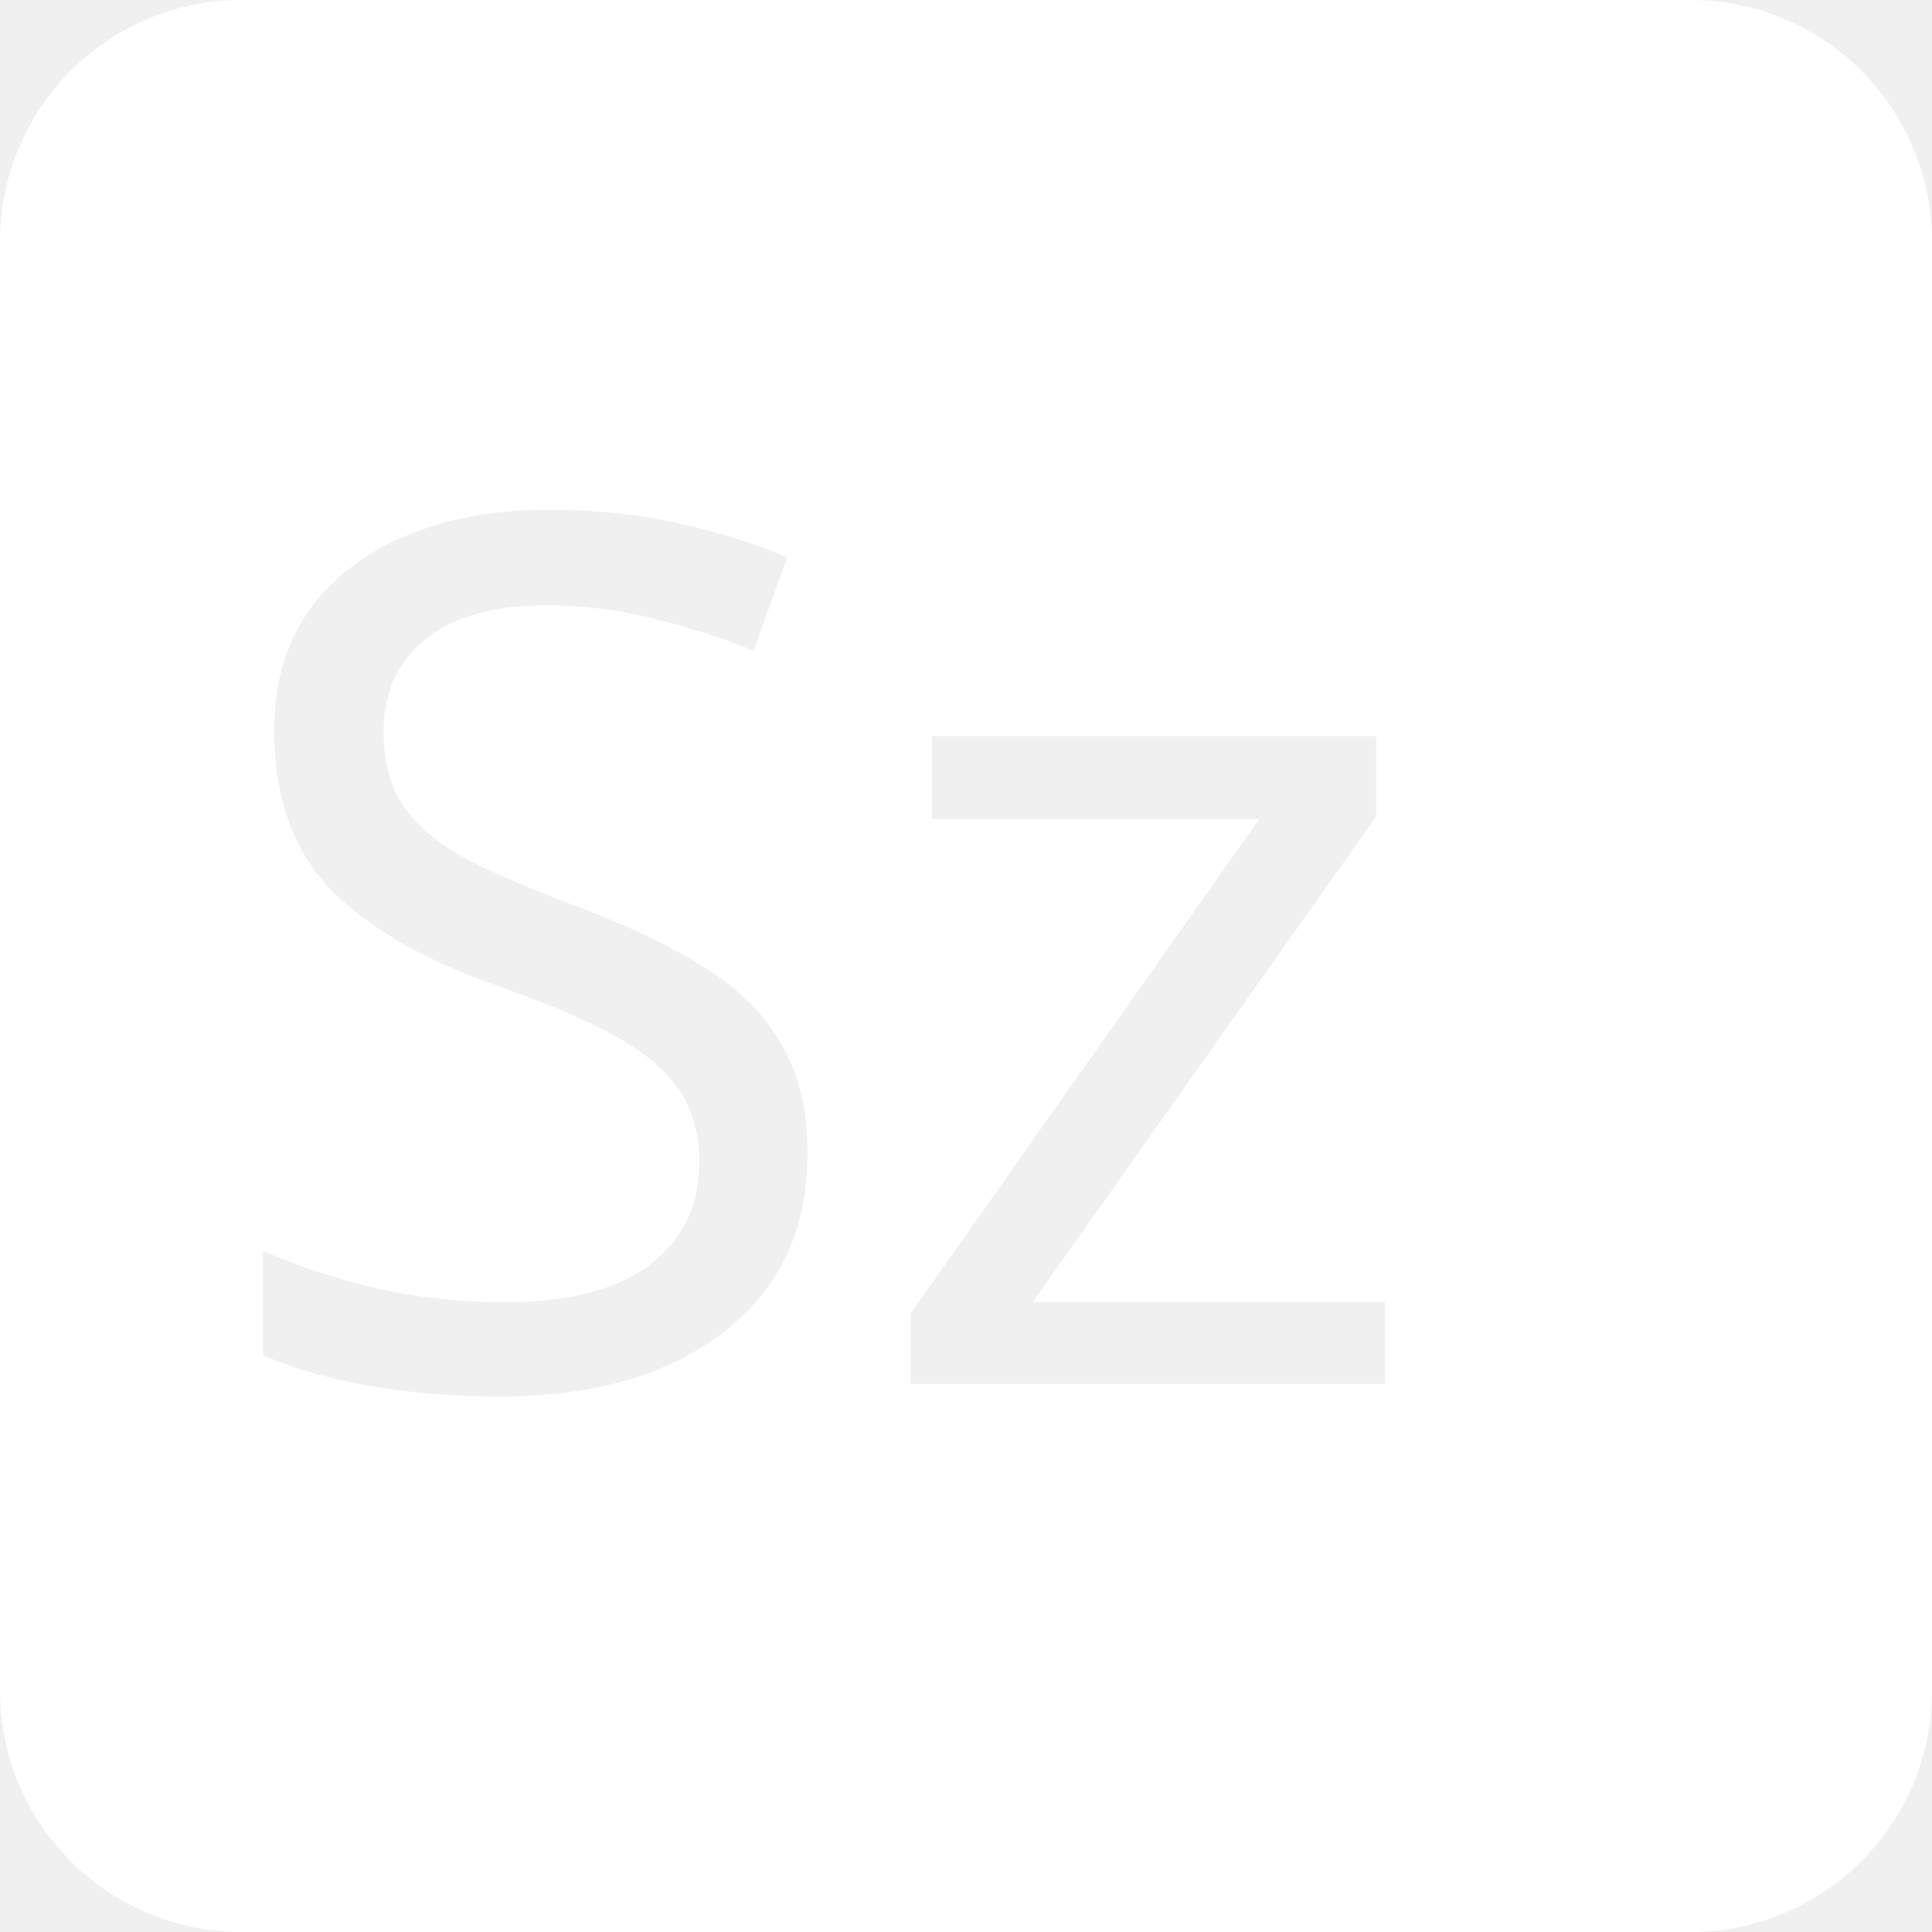
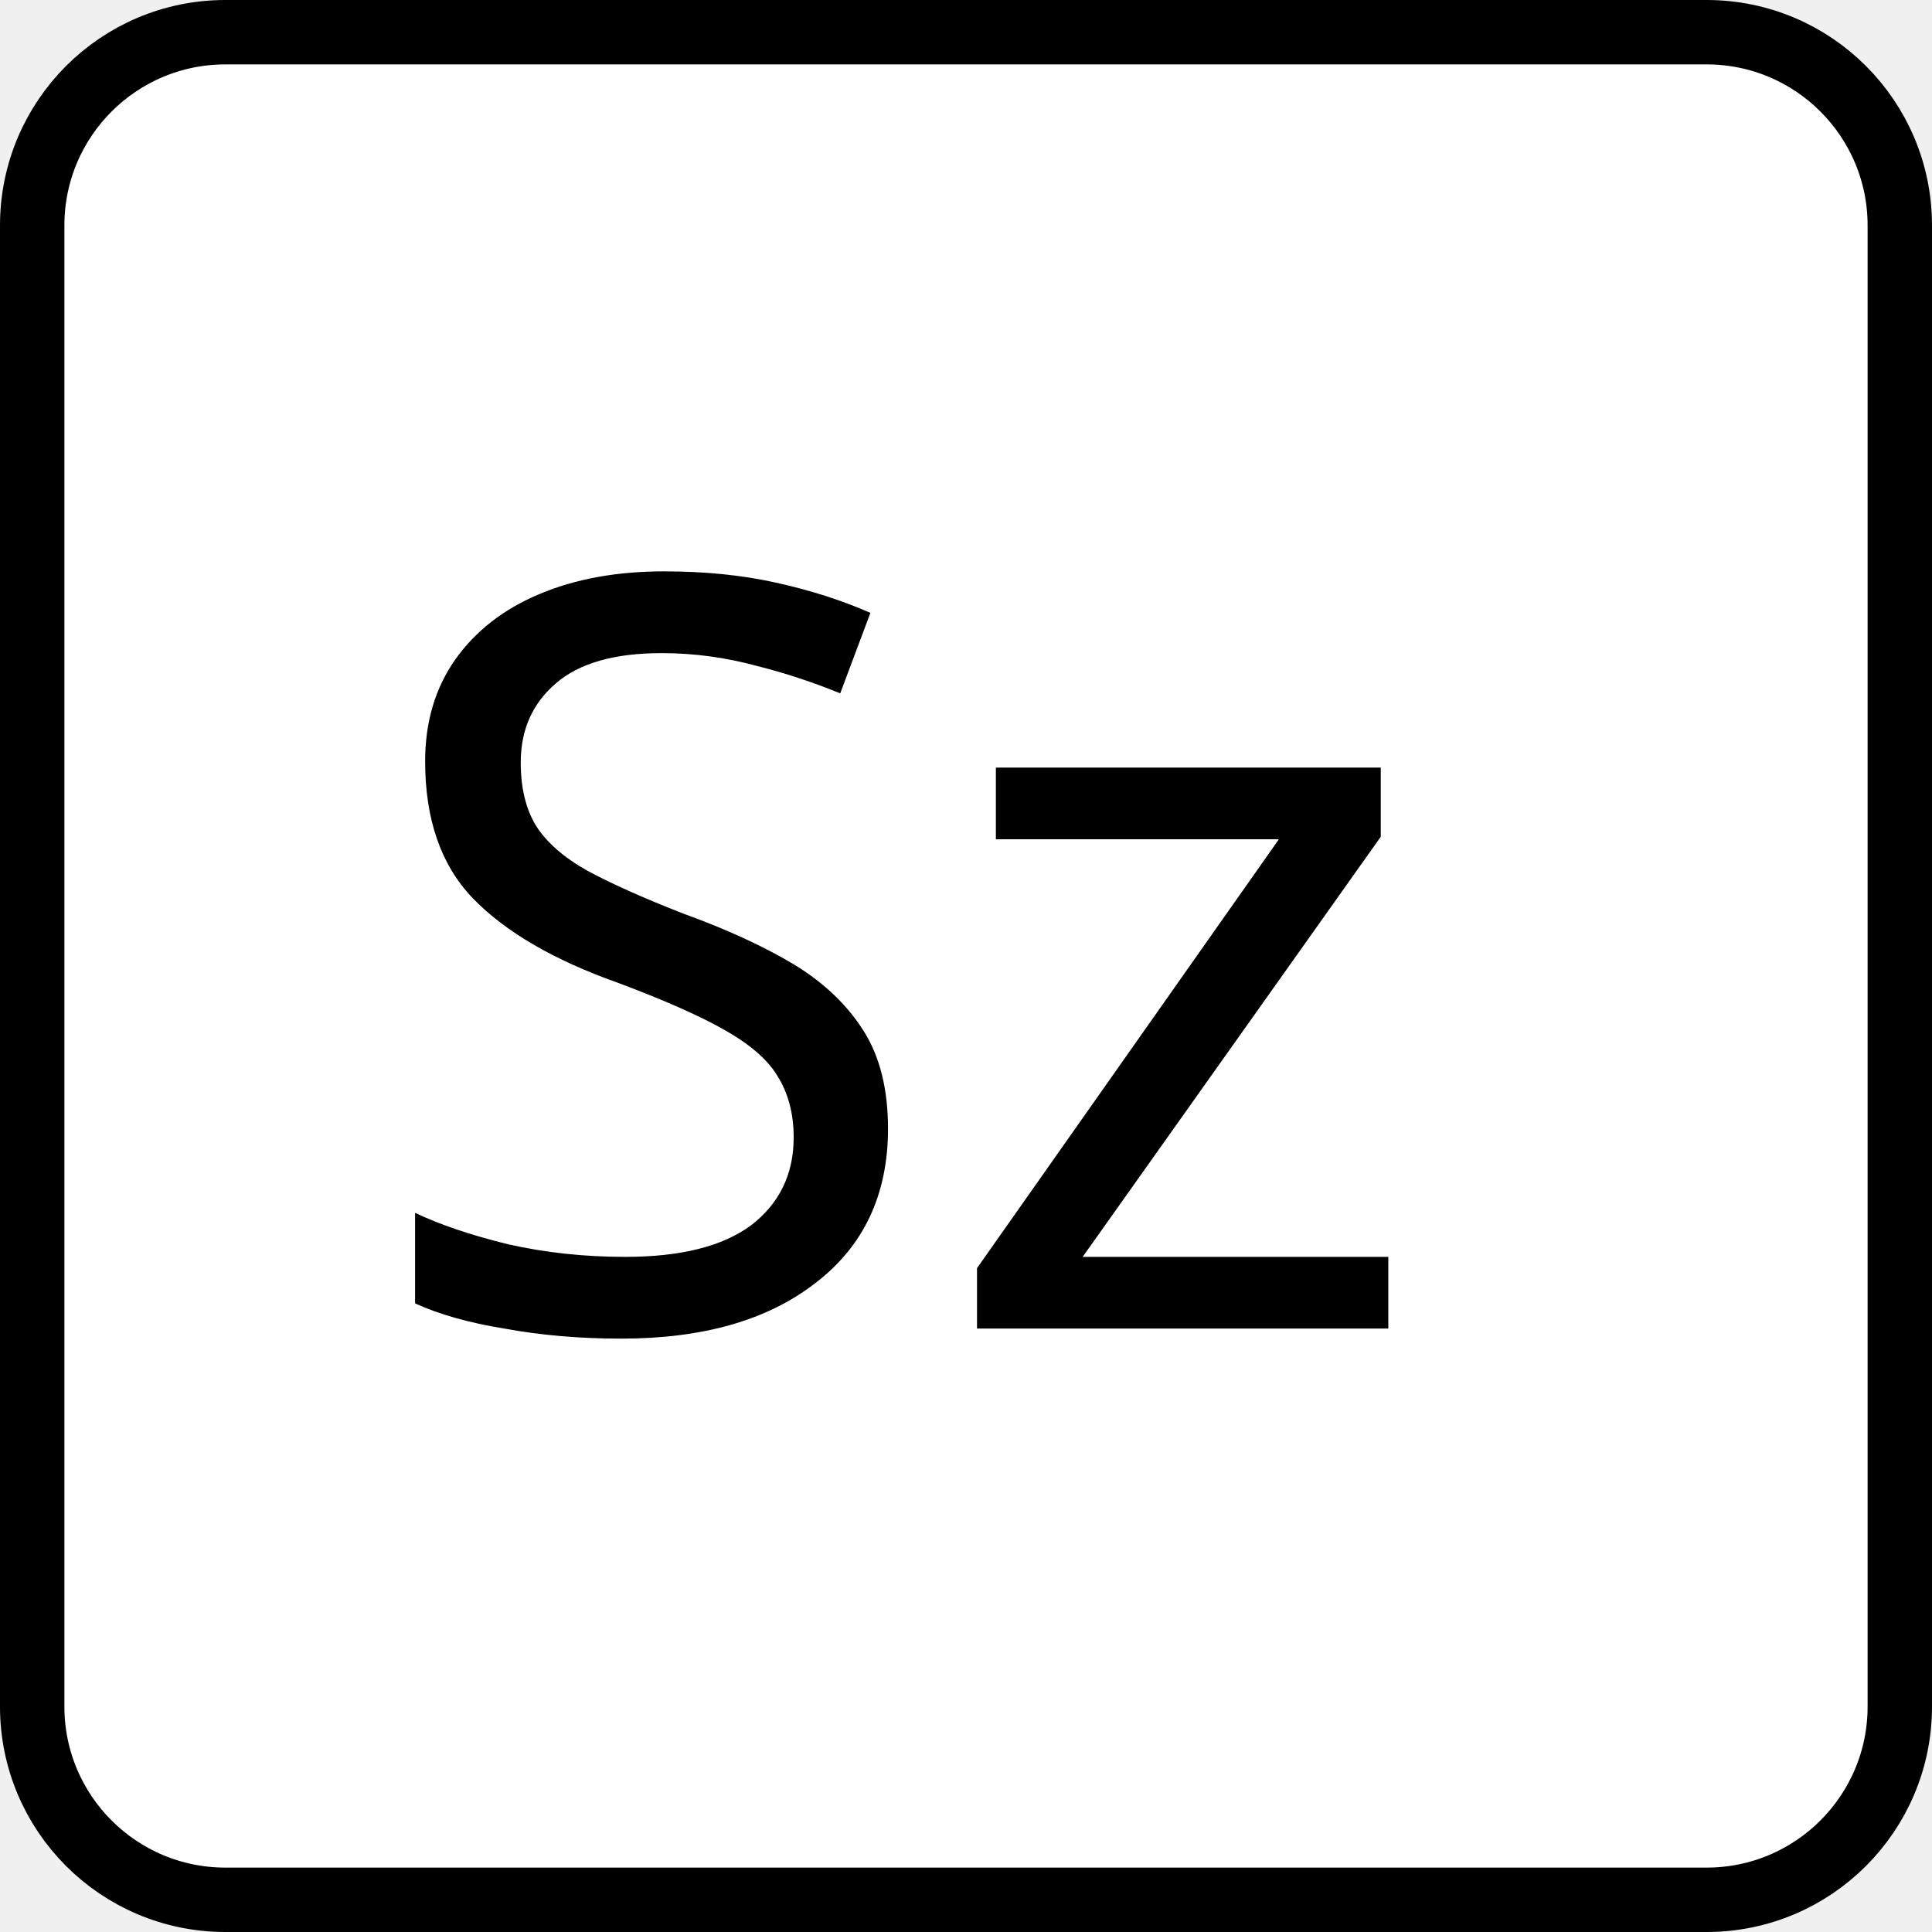
<svg version="1.1" width="24" height="24">
-   <defs>
-     <mask id="m">
-       <rect x="0" y="0" width="24" height="24" style="fill:white" />
-       <text x="2.5" y="17.193" style="font-family:Sans Regular;font-weight:500;font-size:15;fill:black">Sz</text>
-     </mask>
-   </defs>
-   <rect x="0.0" y="0.0" width="24" height="24" rx="3" mask="url(#m)" style="fill:#ffffff" />
+   <rect x="0.4" y="0.4" width="23.2" height="23.2" rx="2.4" style="stroke:black;stroke-width:0.8;fill:white;" />
+   <text x="4.5" y="16.501" style="font-family:Sans Regular;font-weight:500;font-size:13;fill:black">Sz</text>
</svg>
